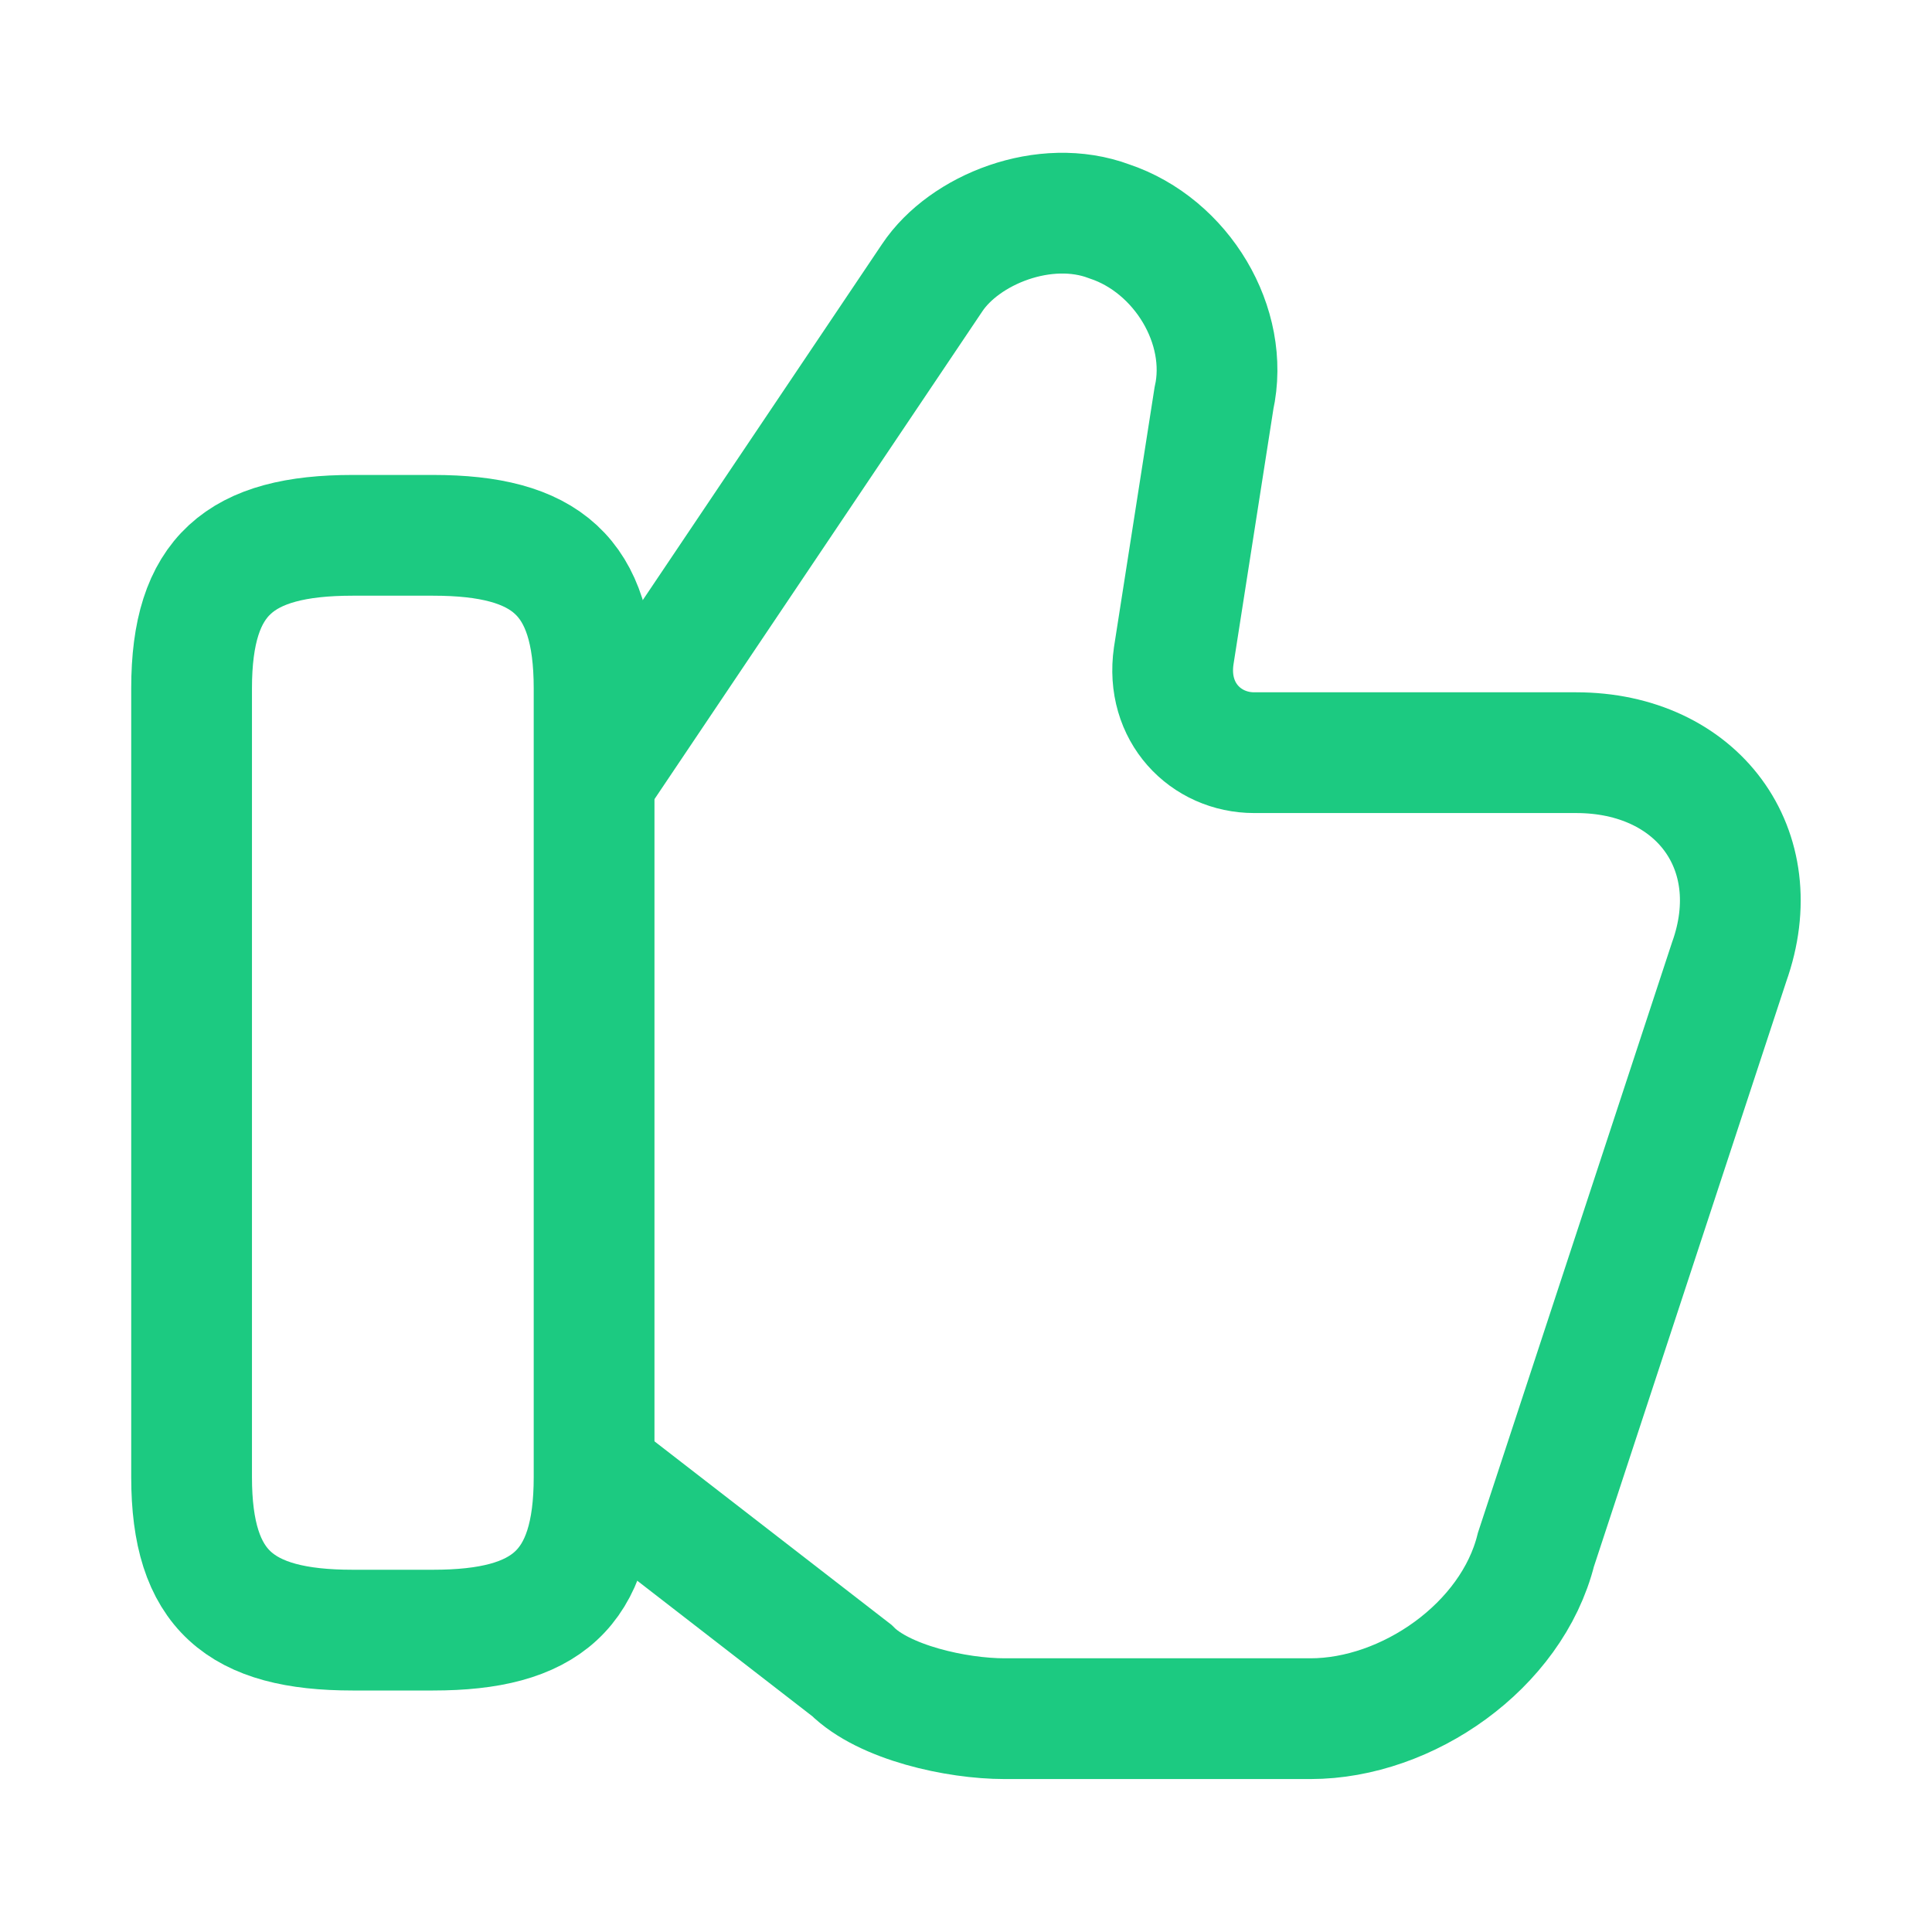
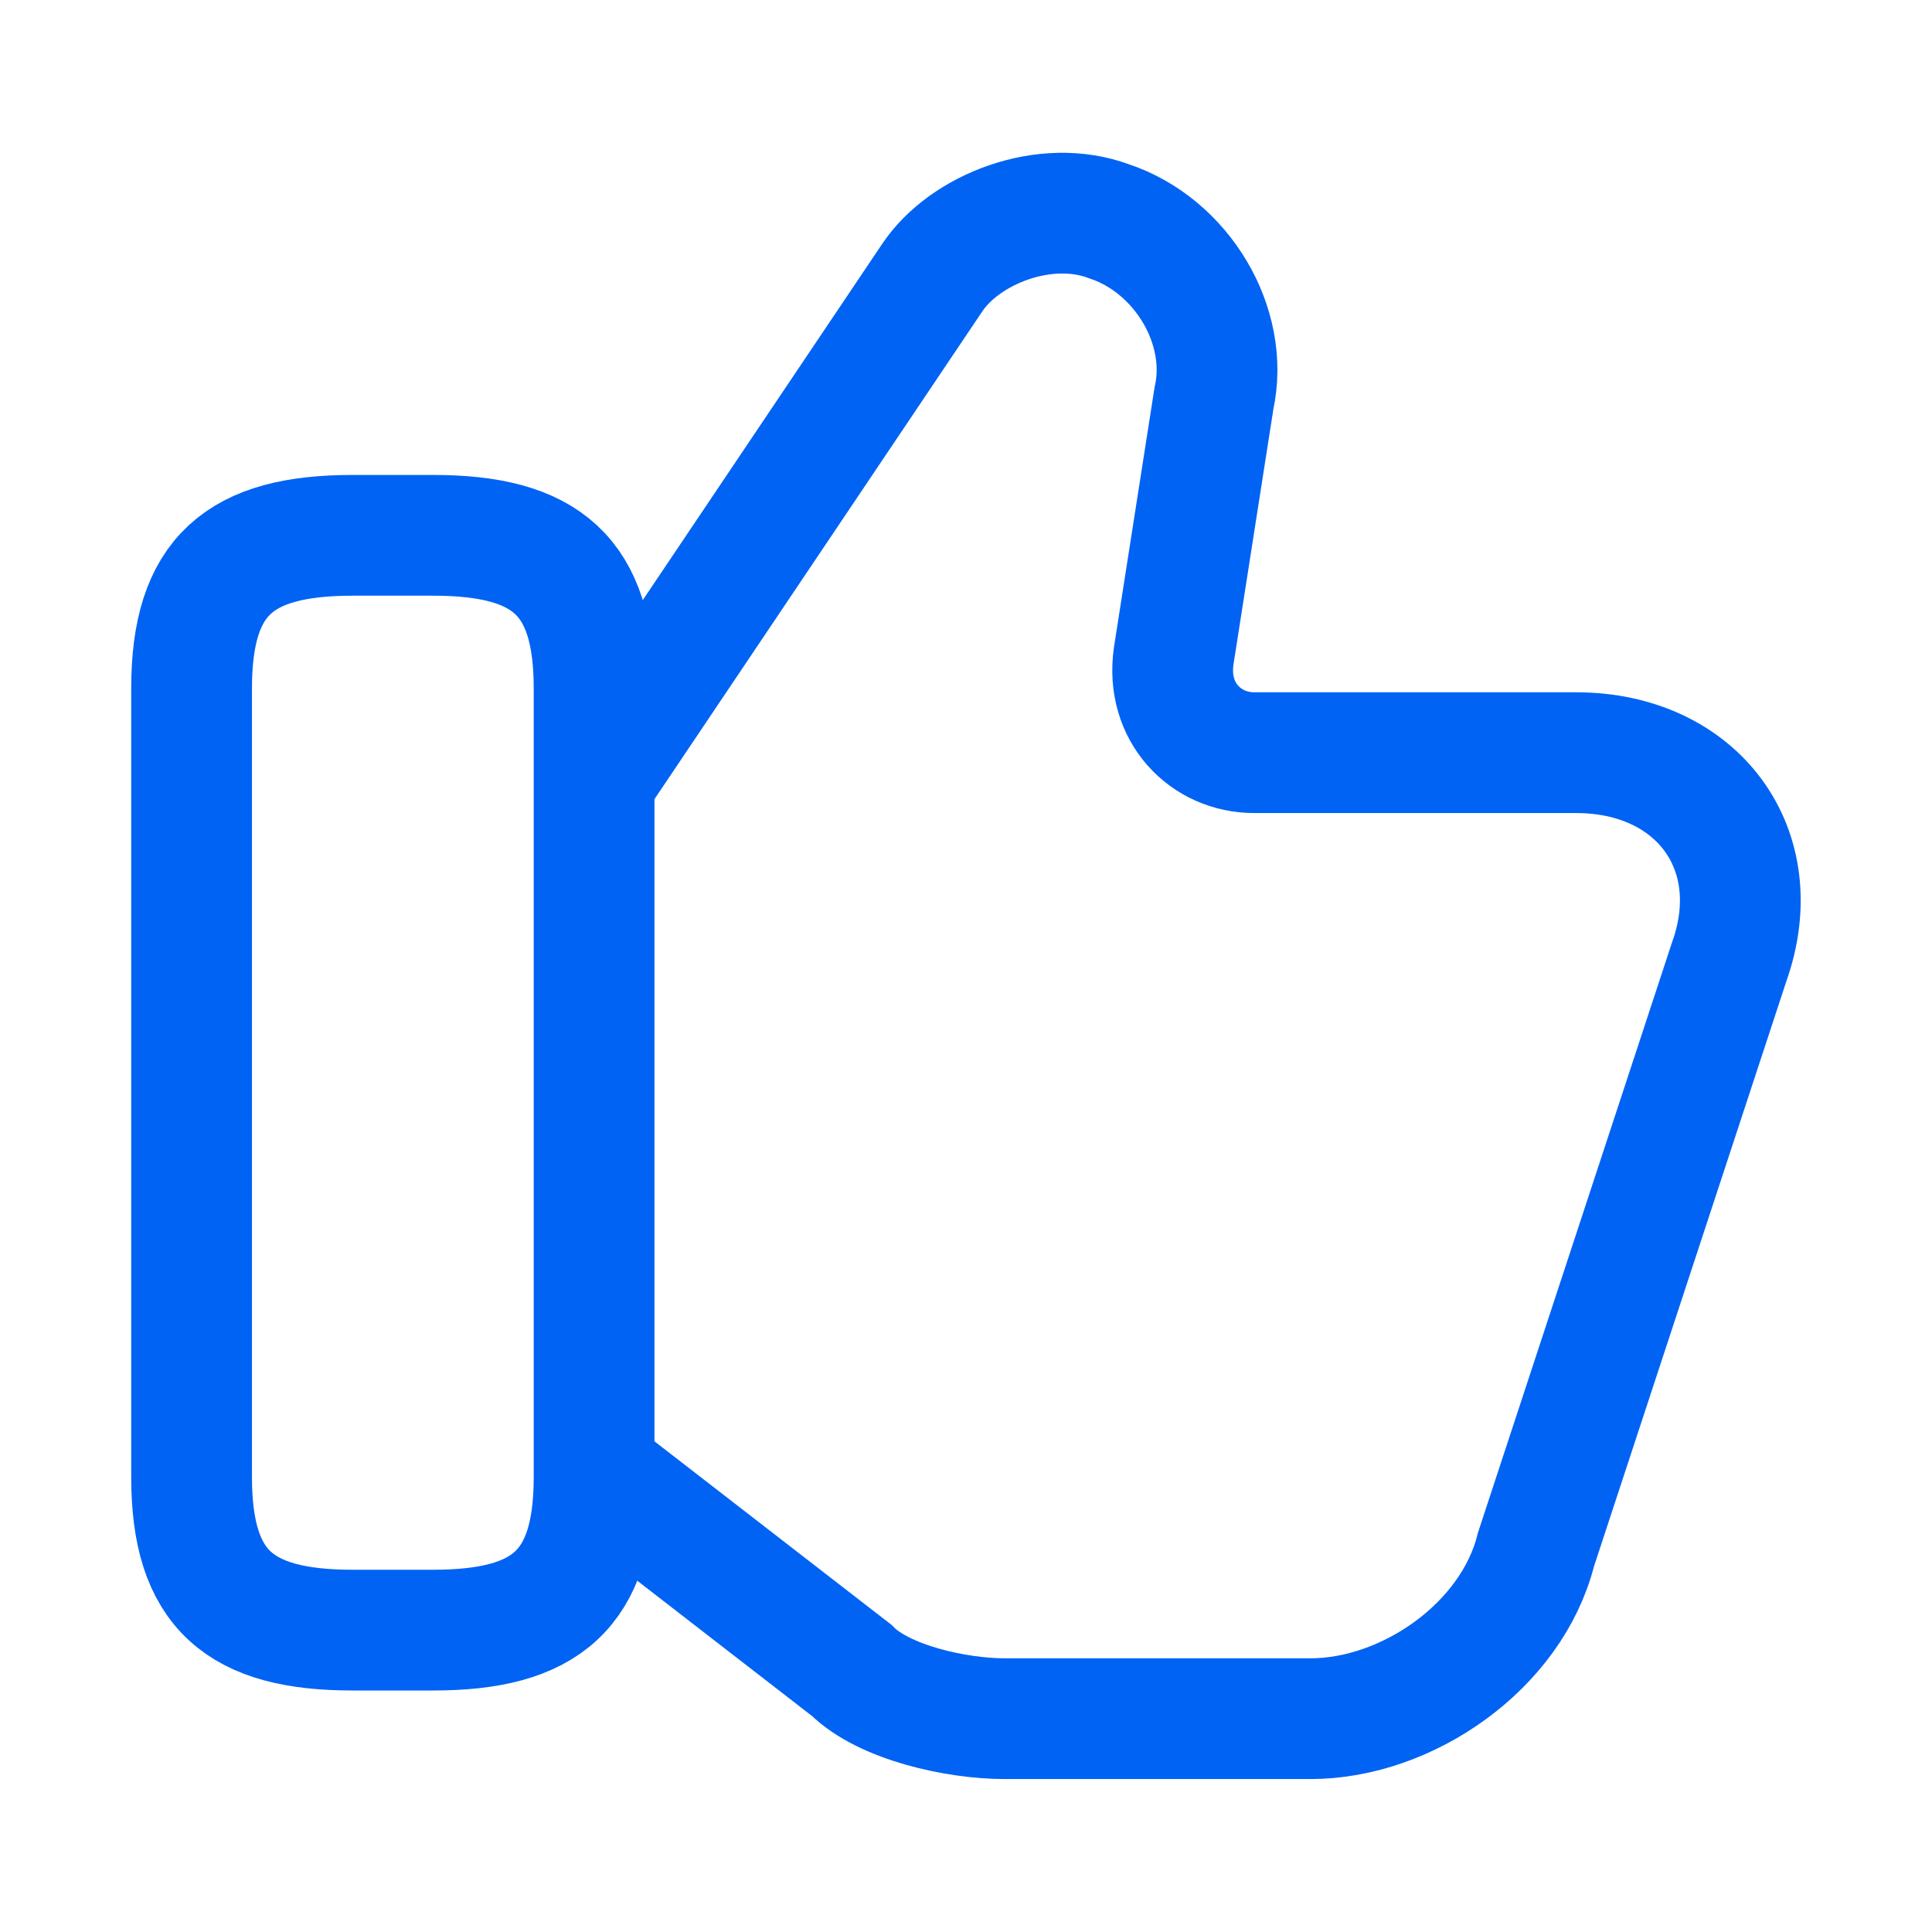
<svg xmlns="http://www.w3.org/2000/svg" width="24" height="24" viewBox="0 0 24 24" fill="none">
-   <path d="M7.48 18.35L10.58 20.75C10.98 21.15 11.88 21.35 12.48 21.35H16.28C17.48 21.35 18.78 20.45 19.08 19.25L21.48 11.95C21.98 10.55 21.08 9.35 19.58 9.35H15.58C14.98 9.35 14.48 8.85 14.58 8.15L15.08 4.95C15.28 4.05 14.68 3.05 13.78 2.75C12.98 2.45 11.98 2.85 11.58 3.45L7.48 9.55" stroke="#1CCA81" stroke-width="1.5" stroke-miterlimit="10" />
-   <path d="M2.38 18.35V8.55C2.38 7.15 2.98 6.65 4.38 6.65H5.38C6.78 6.65 7.38 7.15 7.38 8.55V18.35C7.38 19.75 6.78 20.25 5.38 20.25H4.38C2.98 20.25 2.38 19.75 2.38 18.35Z" stroke="#1CCA81" stroke-width="1.5" stroke-linecap="round" stroke-linejoin="round" />
+   <path d="M7.48 18.35L10.58 20.75C10.98 21.15 11.88 21.35 12.48 21.35H16.28C17.48 21.35 18.78 20.45 19.08 19.25L21.48 11.95C21.98 10.55 21.08 9.35 19.58 9.35H15.58C14.98 9.35 14.48 8.85 14.58 8.15L15.08 4.95C15.28 4.05 14.68 3.05 13.78 2.75C12.98 2.45 11.98 2.85 11.58 3.45L7.48 9.55" stroke="#0063F4" stroke-width="1.5" stroke-miterlimit="10" />
+   <path d="M2.38 18.35V8.55C2.38 7.15 2.98 6.65 4.38 6.65H5.38C6.78 6.65 7.38 7.15 7.38 8.55V18.35C7.38 19.75 6.78 20.25 5.38 20.25H4.38C2.98 20.25 2.38 19.75 2.38 18.35Z" stroke="#0063F4" stroke-width="1.5" stroke-linecap="round" stroke-linejoin="round" />
</svg>
